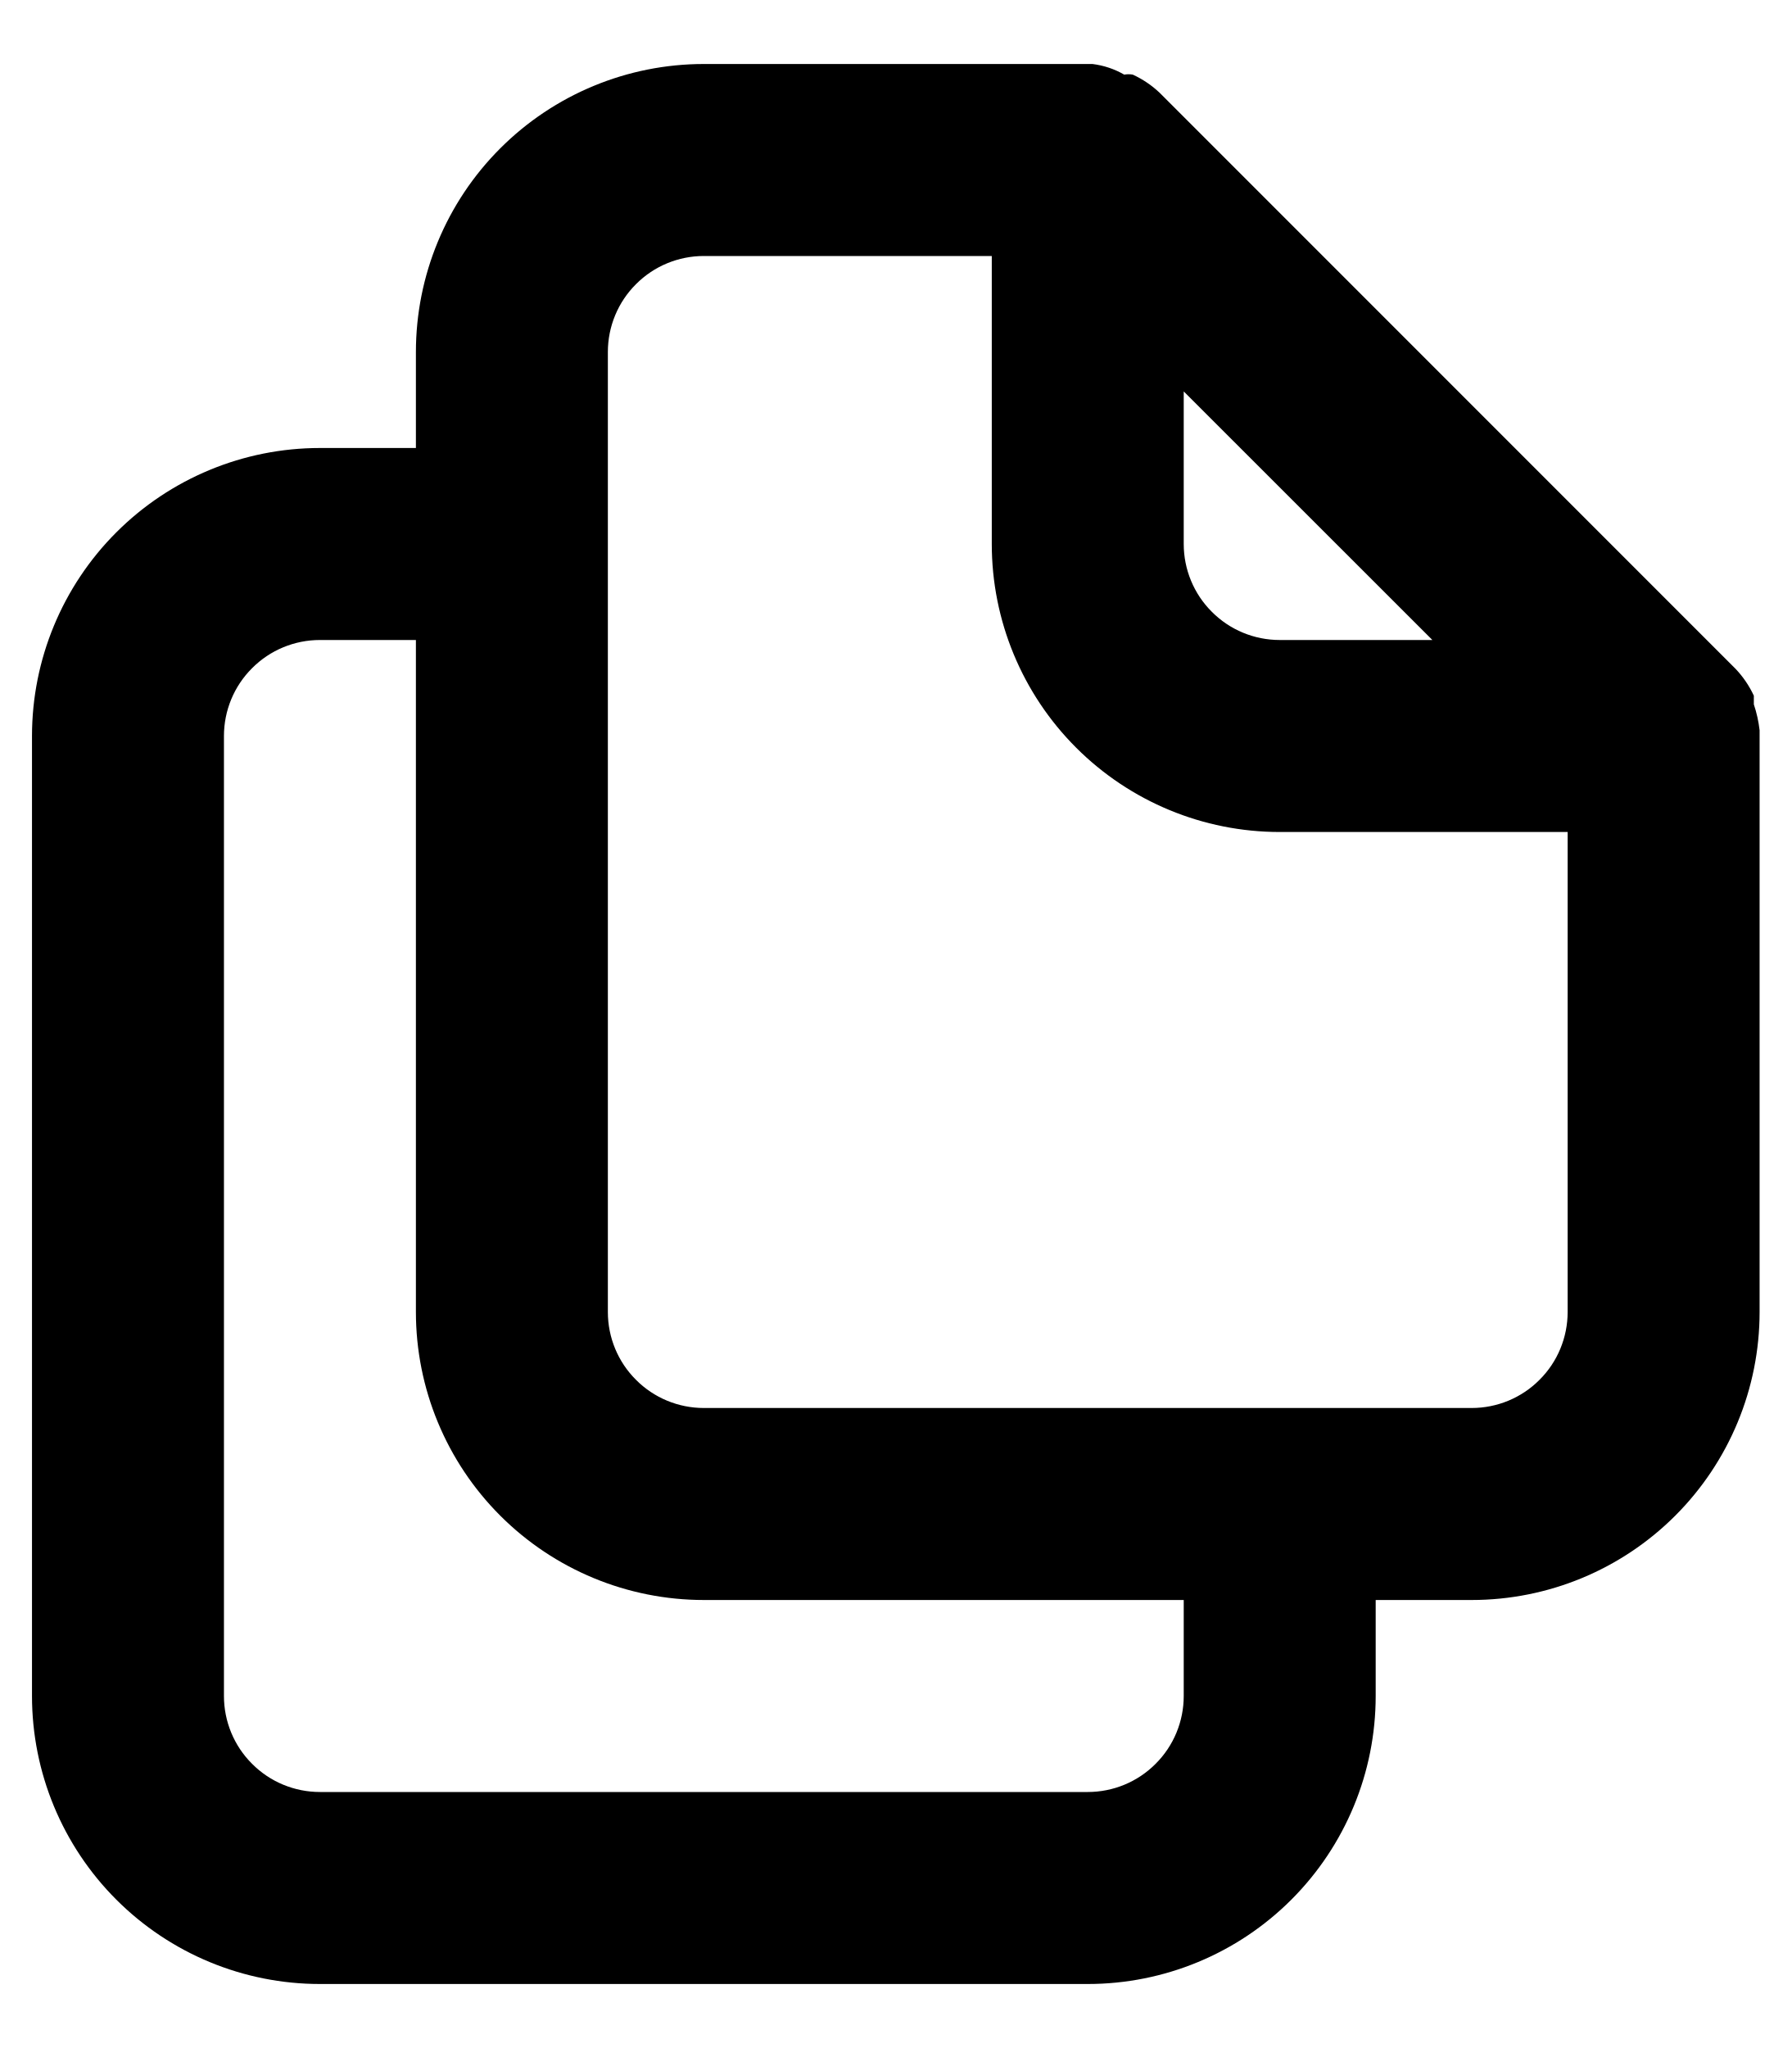
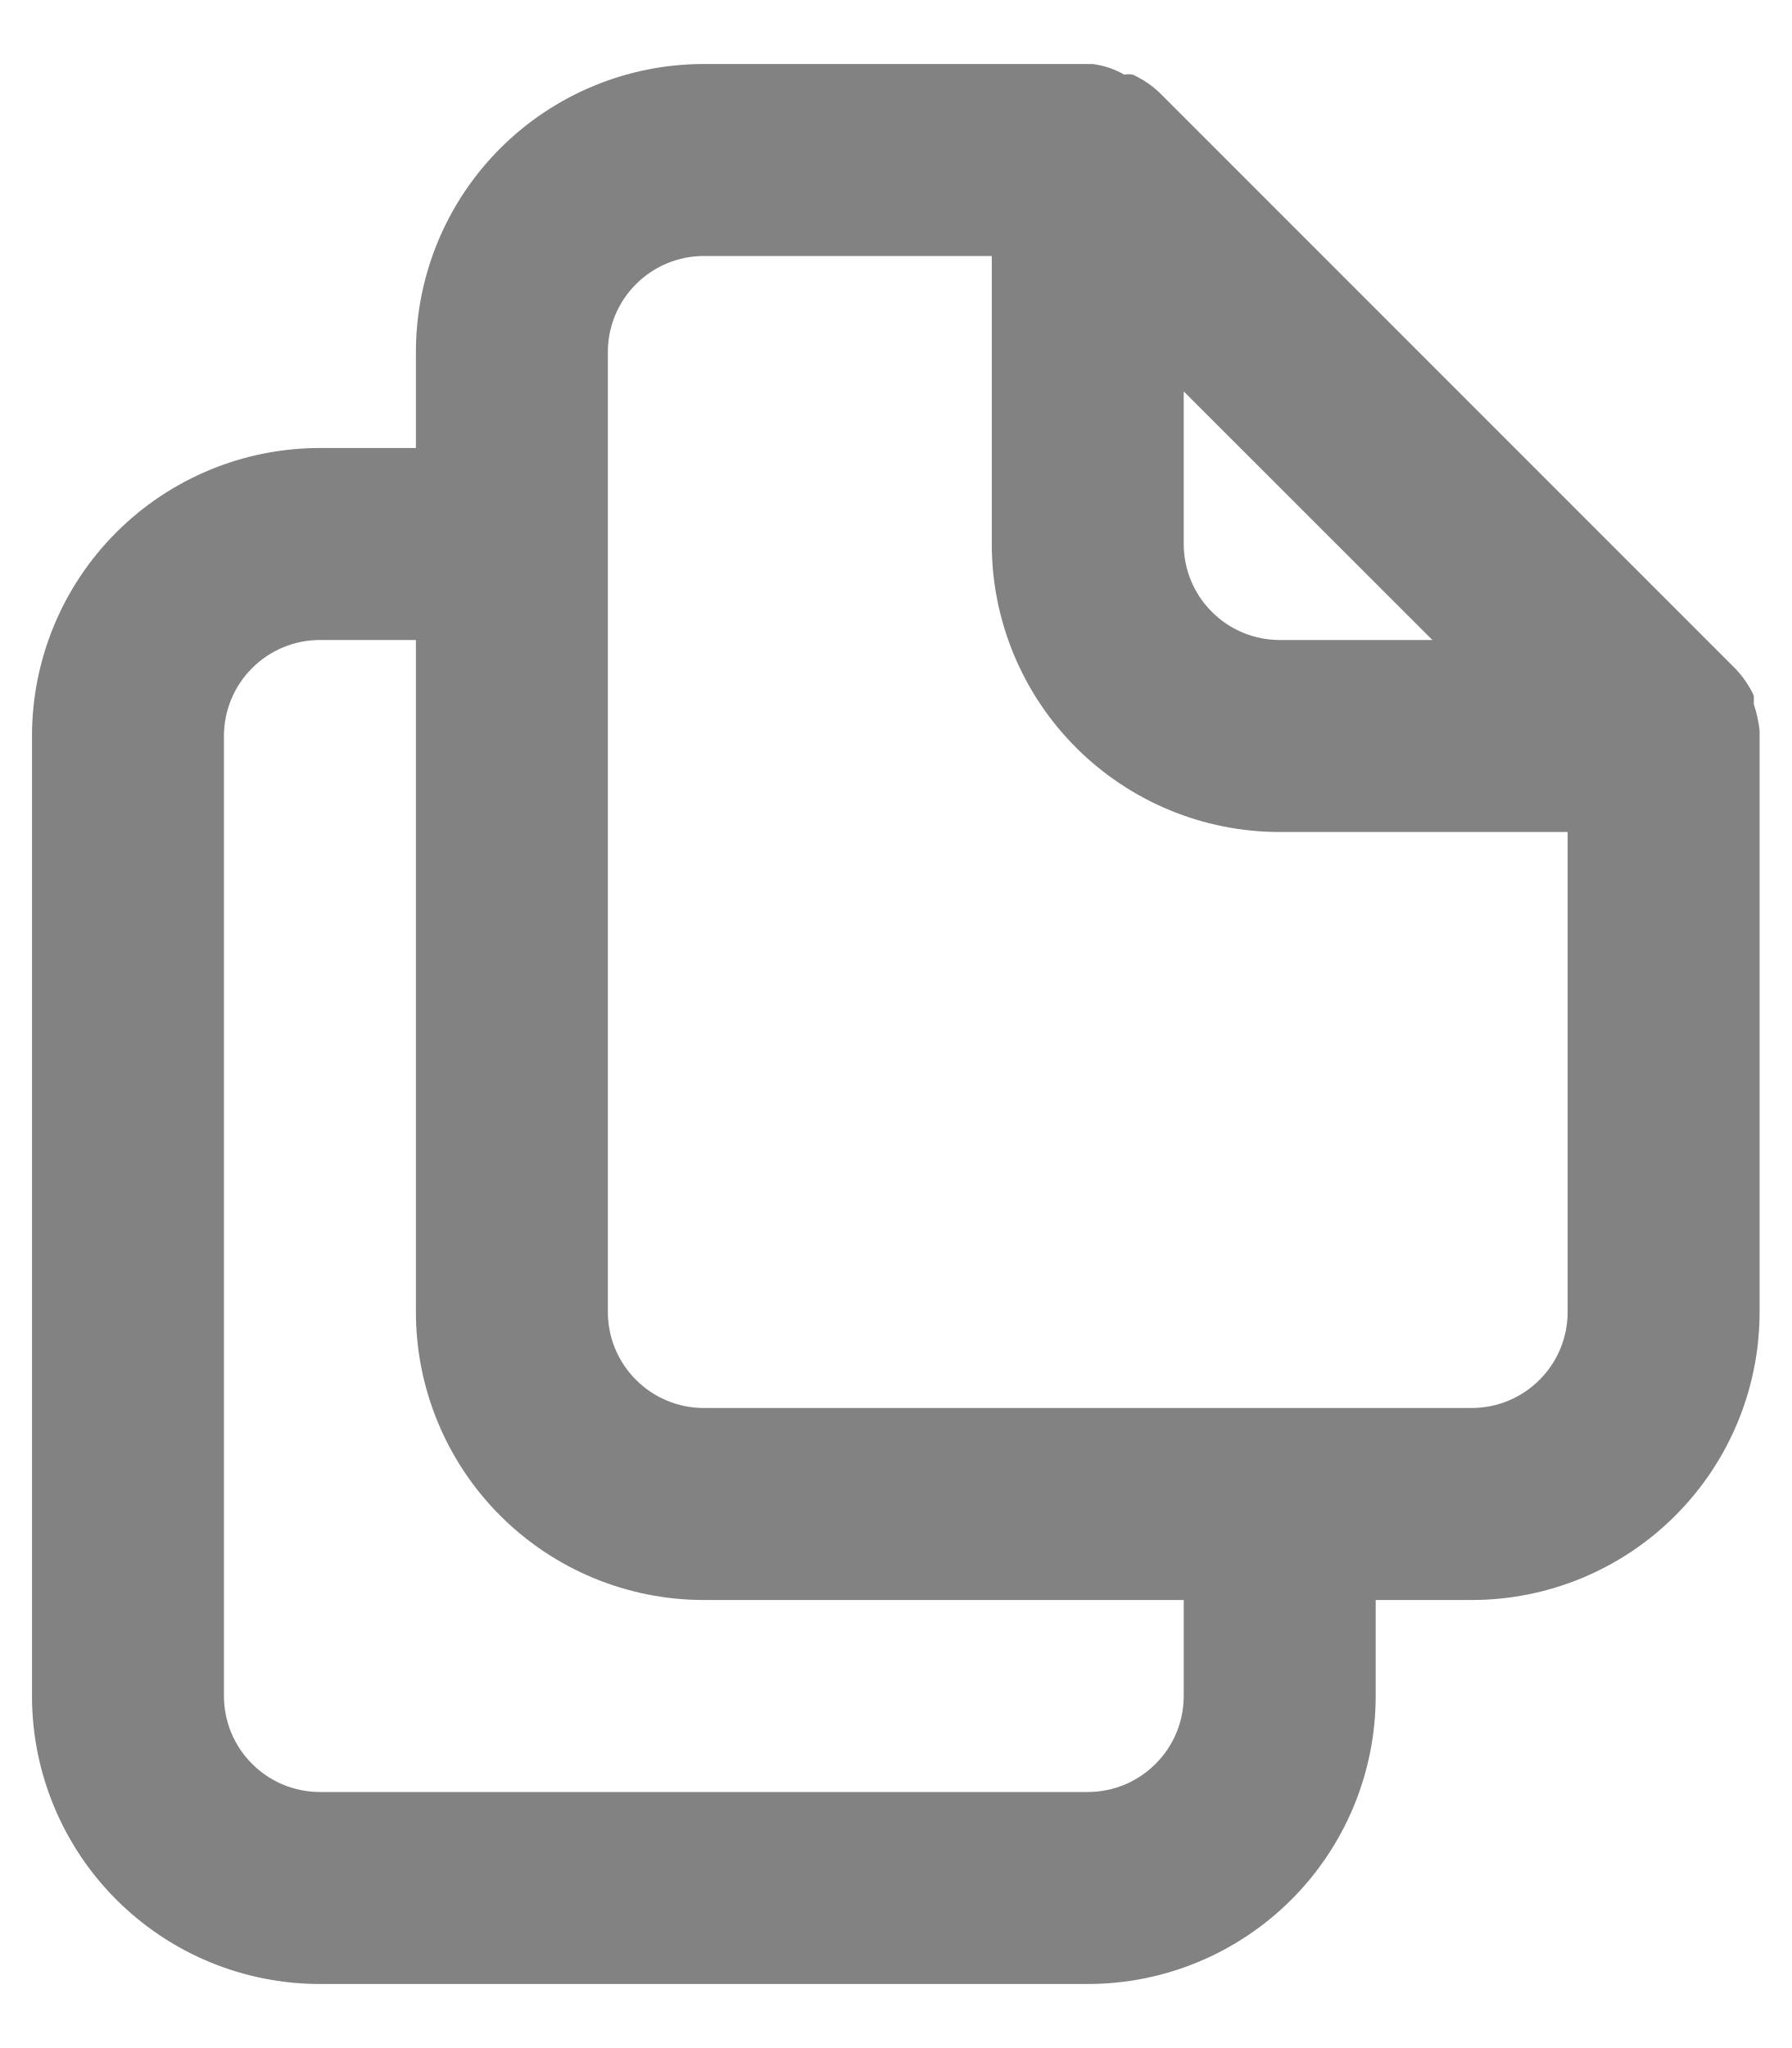
<svg xmlns="http://www.w3.org/2000/svg" width="14" height="16" viewBox="0 0 14 16" fill="none">
-   <path d="M13.75 5.705C13.742 5.636 13.727 5.568 13.705 5.503V5.435C13.669 5.358 13.621 5.287 13.562 5.225L9.062 0.725C9.001 0.667 8.93 0.619 8.852 0.583C8.83 0.579 8.807 0.579 8.785 0.583C8.709 0.539 8.625 0.511 8.537 0.5H5.5C4.903 0.5 4.331 0.737 3.909 1.159C3.487 1.581 3.25 2.153 3.25 2.75V3.5H2.5C1.903 3.5 1.331 3.737 0.909 4.159C0.487 4.581 0.25 5.153 0.25 5.75V13.25C0.25 13.847 0.487 14.419 0.909 14.841C1.331 15.263 1.903 15.5 2.5 15.5H8.5C9.097 15.5 9.669 15.263 10.091 14.841C10.513 14.419 10.75 13.847 10.75 13.25V12.5H11.5C12.097 12.5 12.669 12.263 13.091 11.841C13.513 11.419 13.75 10.847 13.75 10.25V5.75C13.75 5.75 13.75 5.75 13.75 5.705ZM9.25 3.058L11.193 5H10C9.801 5 9.61 4.921 9.47 4.78C9.329 4.64 9.25 4.449 9.25 4.25V3.058ZM9.25 13.25C9.25 13.449 9.171 13.64 9.03 13.78C8.89 13.921 8.699 14 8.5 14H2.5C2.301 14 2.11 13.921 1.97 13.78C1.829 13.64 1.75 13.449 1.75 13.25V5.75C1.75 5.551 1.829 5.36 1.97 5.22C2.11 5.079 2.301 5 2.5 5H3.25V10.25C3.25 10.847 3.487 11.419 3.909 11.841C4.331 12.263 4.903 12.5 5.5 12.5H9.25V13.25ZM12.25 10.25C12.25 10.449 12.171 10.64 12.03 10.78C11.89 10.921 11.699 11 11.5 11H5.5C5.301 11 5.11 10.921 4.97 10.78C4.829 10.64 4.75 10.449 4.75 10.25V2.75C4.75 2.551 4.829 2.36 4.97 2.22C5.11 2.079 5.301 2 5.5 2H7.75V4.25C7.75 4.847 7.987 5.419 8.409 5.841C8.831 6.263 9.403 6.5 10 6.5H12.25V10.25Z" fill="black" />
+   <path d="M13.75 5.705C13.742 5.636 13.727 5.568 13.705 5.503V5.435C13.669 5.358 13.621 5.287 13.562 5.225L9.062 0.725C9.001 0.667 8.93 0.619 8.852 0.583C8.83 0.579 8.807 0.579 8.785 0.583C8.709 0.539 8.625 0.511 8.537 0.5H5.5C4.903 0.5 4.331 0.737 3.909 1.159C3.487 1.581 3.25 2.153 3.25 2.75V3.5H2.5C1.903 3.5 1.331 3.737 0.909 4.159C0.487 4.581 0.25 5.153 0.25 5.75V13.25C0.25 13.847 0.487 14.419 0.909 14.841C1.331 15.263 1.903 15.5 2.5 15.5H8.5C9.097 15.5 9.669 15.263 10.091 14.841C10.513 14.419 10.75 13.847 10.75 13.25V12.5H11.5C12.097 12.5 12.669 12.263 13.091 11.841C13.513 11.419 13.75 10.847 13.75 10.25V5.75C13.75 5.75 13.75 5.75 13.75 5.705ZM9.25 3.058L11.193 5H10C9.801 5 9.61 4.921 9.47 4.78C9.329 4.64 9.25 4.449 9.25 4.25V3.058ZM9.25 13.25C9.25 13.449 9.171 13.64 9.03 13.78C8.89 13.921 8.699 14 8.5 14H2.5C2.301 14 2.11 13.921 1.97 13.78C1.829 13.64 1.75 13.449 1.75 13.25V5.75C1.75 5.551 1.829 5.36 1.97 5.22C2.11 5.079 2.301 5 2.5 5H3.25V10.25C3.25 10.847 3.487 11.419 3.909 11.841C4.331 12.263 4.903 12.5 5.5 12.5H9.25V13.25ZM12.25 10.25C12.25 10.449 12.171 10.64 12.03 10.78C11.89 10.921 11.699 11 11.5 11H5.5C5.301 11 5.11 10.921 4.97 10.78C4.829 10.64 4.75 10.449 4.75 10.25V2.75C4.75 2.551 4.829 2.36 4.97 2.22C5.11 2.079 5.301 2 5.5 2H7.75V4.25C7.75 4.847 7.987 5.419 8.409 5.841C8.831 6.263 9.403 6.5 10 6.5H12.25V10.25Z" fill="#828282" />
</svg>
